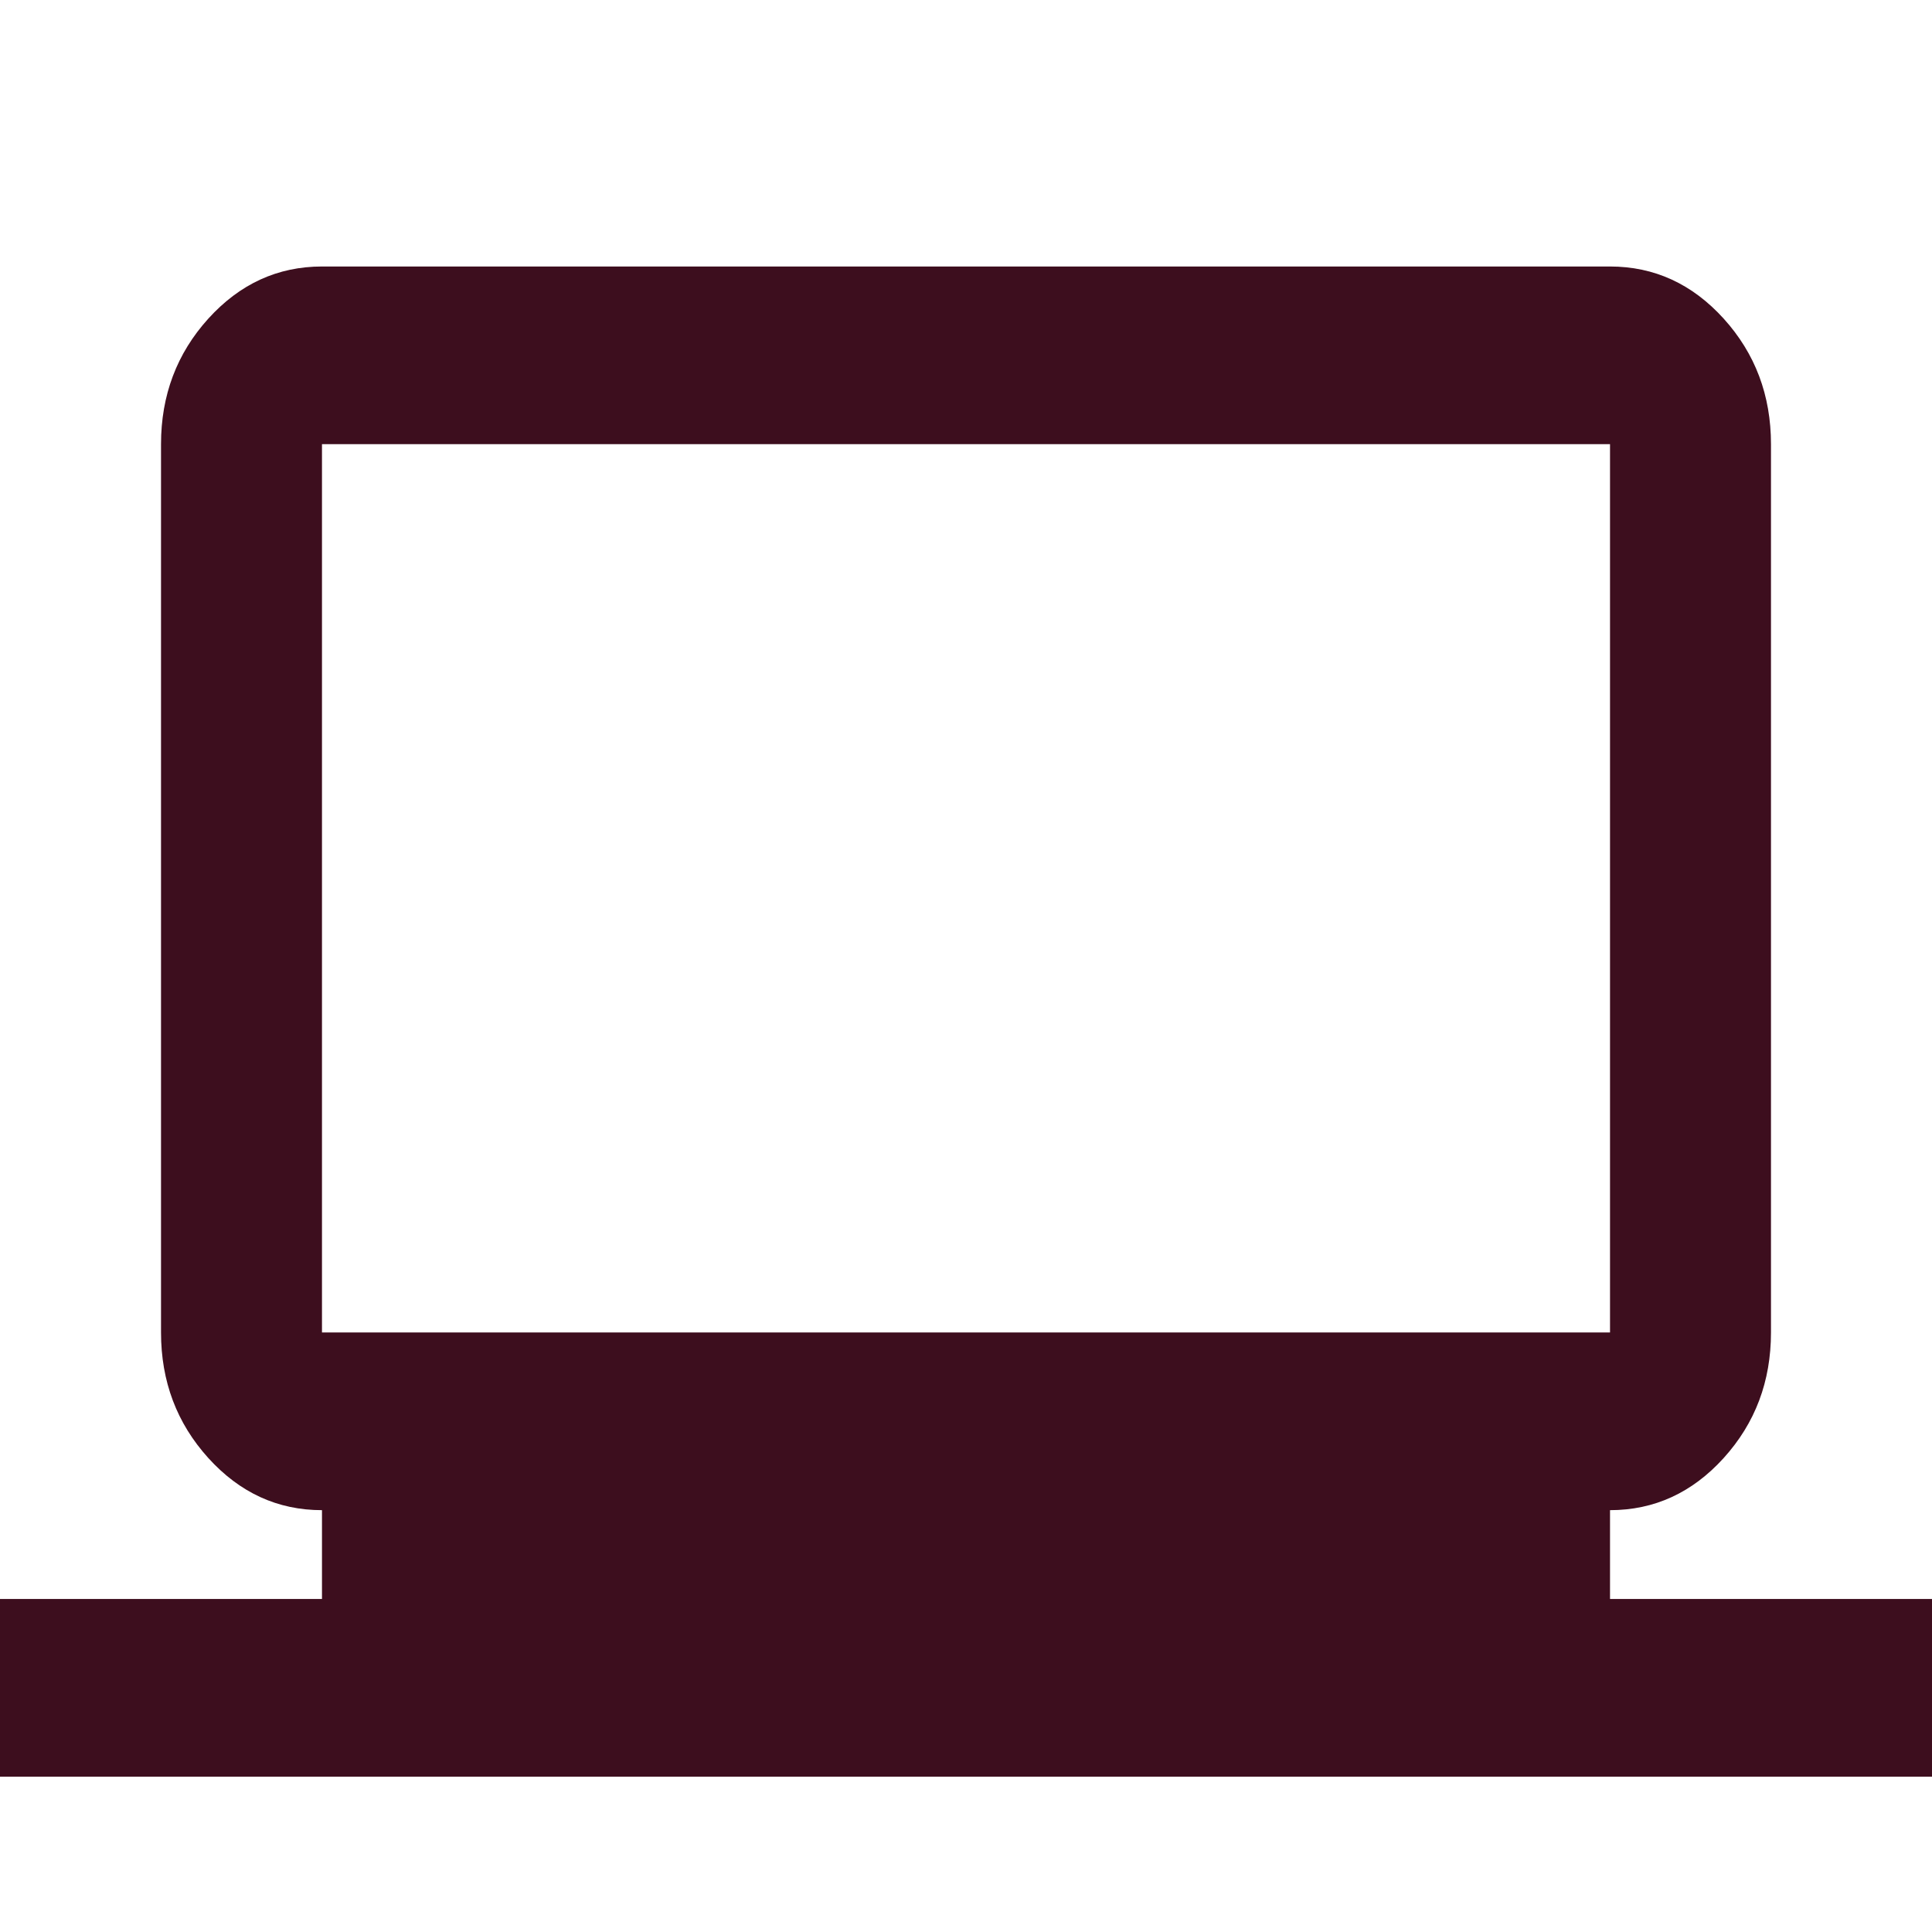
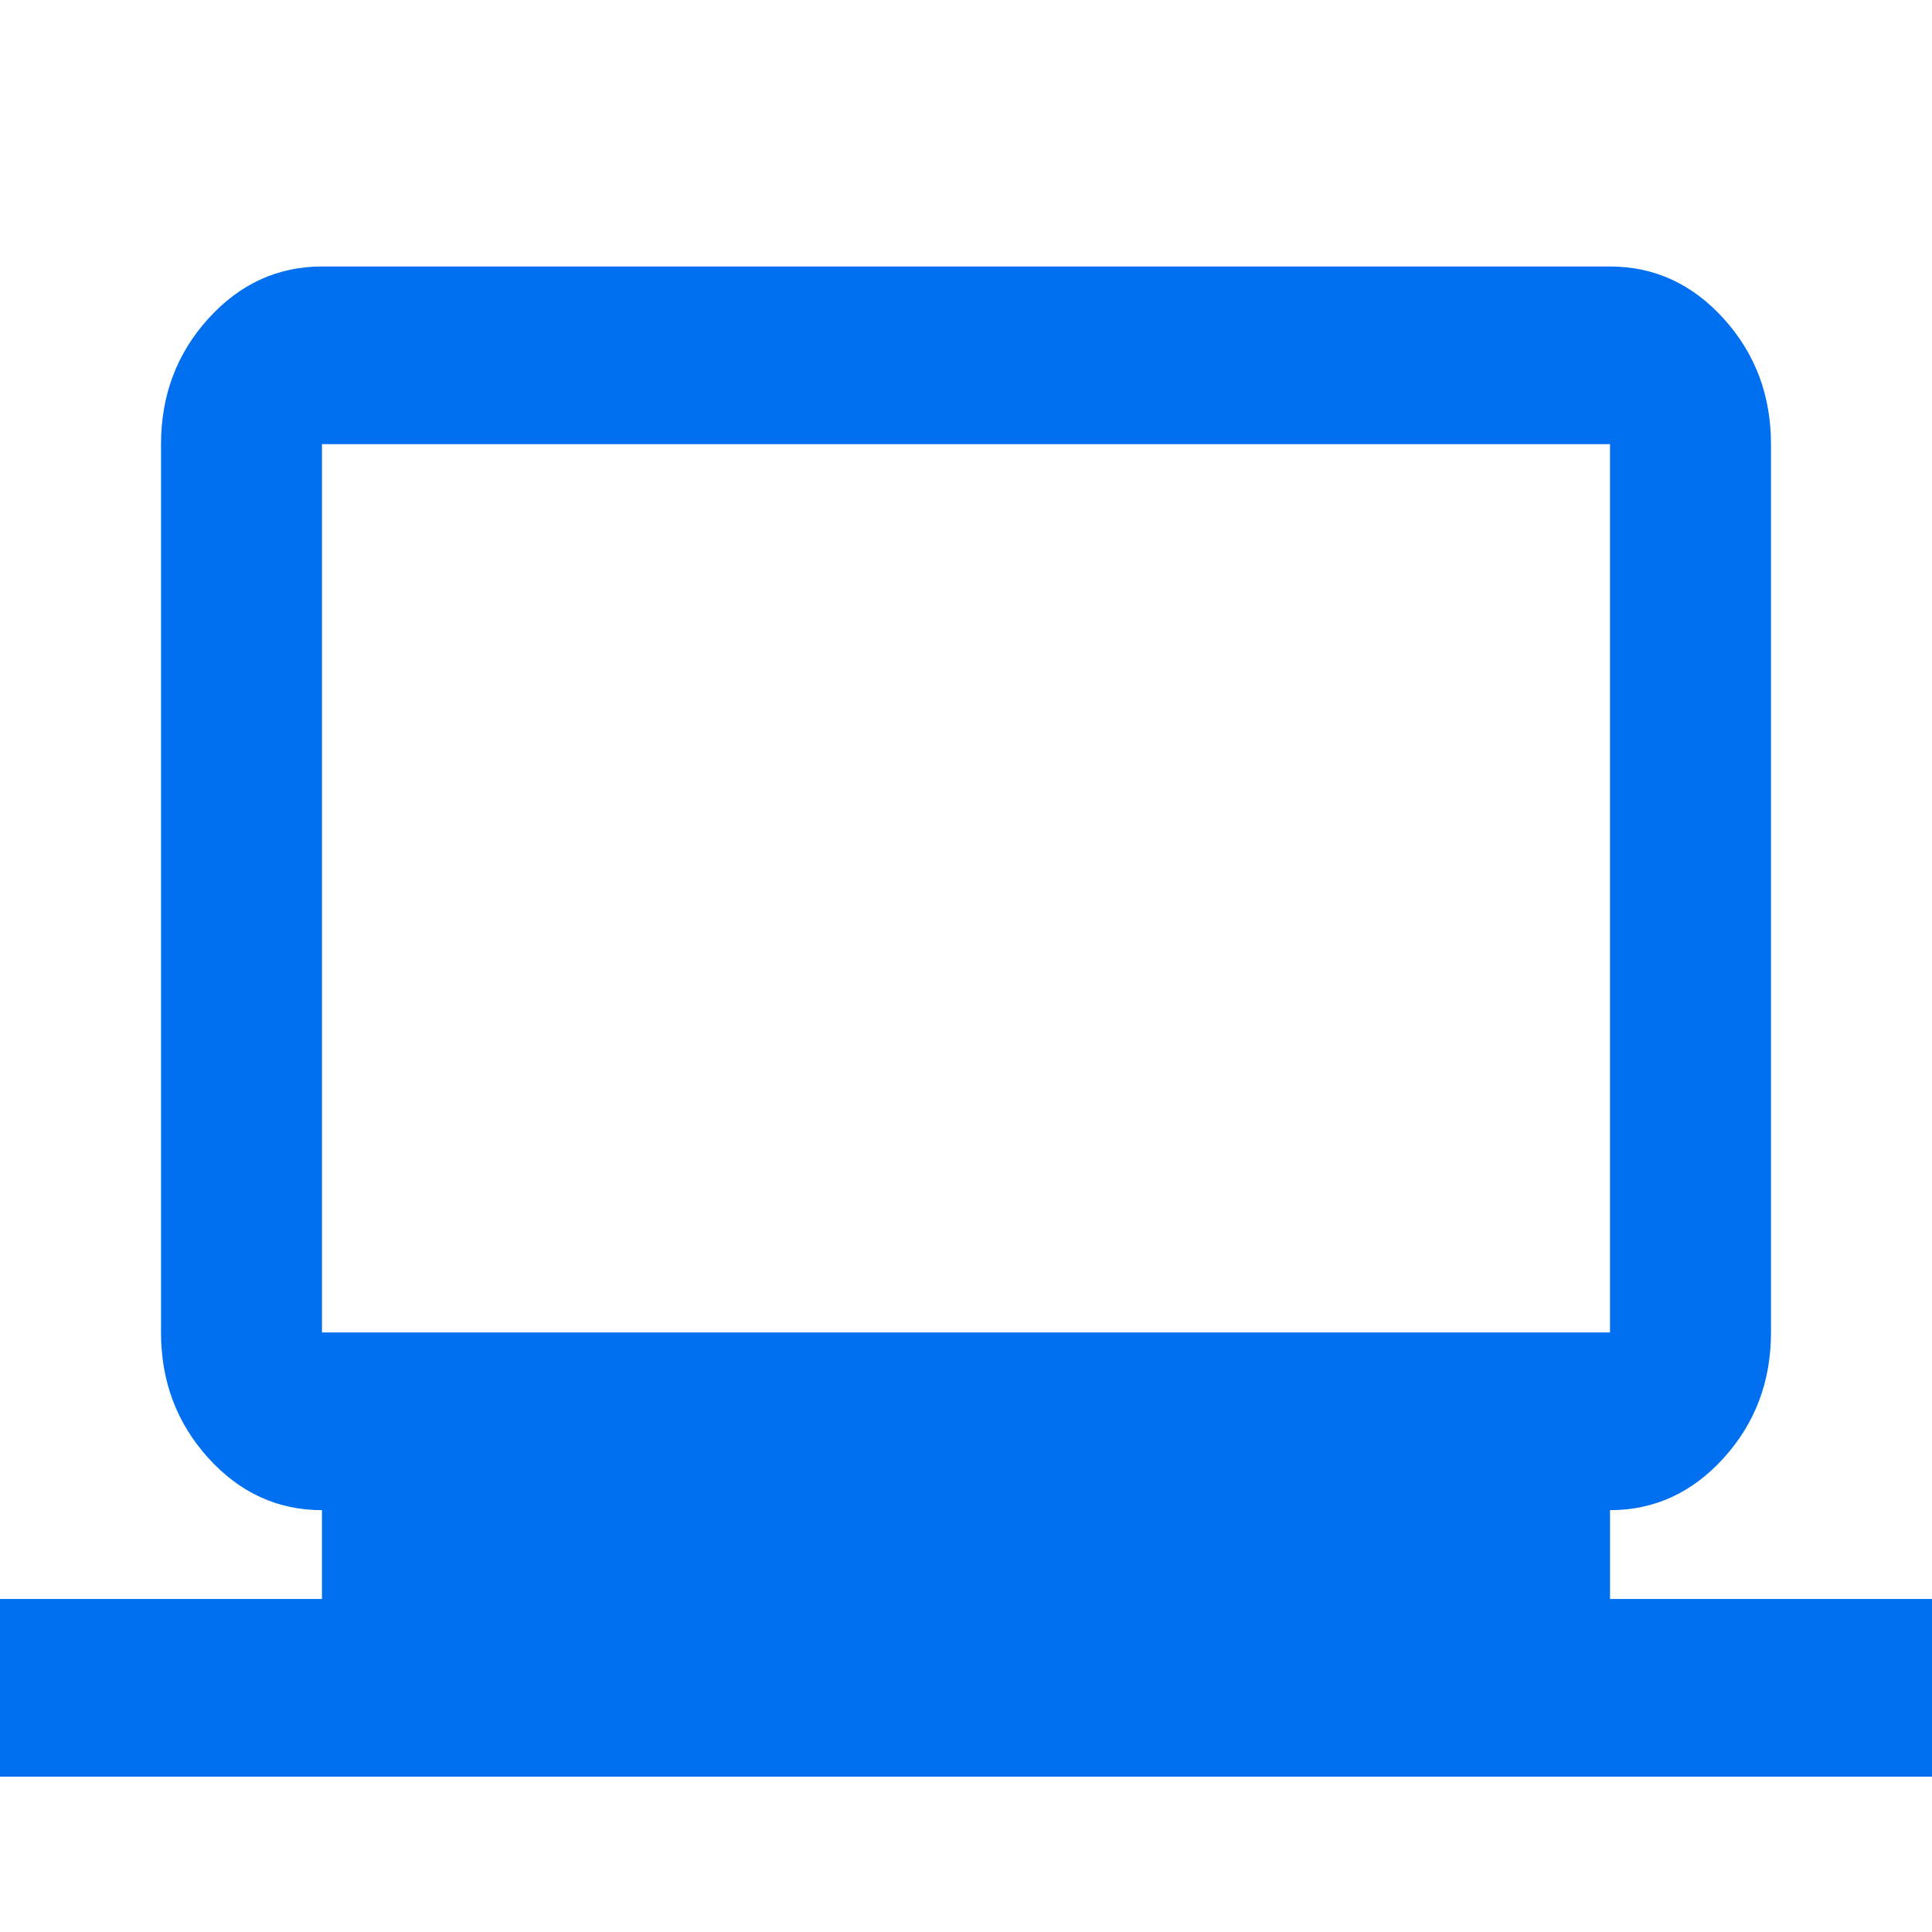
<svg xmlns="http://www.w3.org/2000/svg" width="32" height="32" viewBox="0 0 32 32" fill="none">
  <mask id="mask0_126_54" style="mask-type:alpha" maskUnits="userSpaceOnUse" x="0" y="0" width="32" height="32">
    <rect width="32" height="32" fill="#3D0E1E" />
  </mask>
  <g mask="url(#mask0_126_54)">
-     <path d="M0 29.427V26.484H5.333V25.013C4.6 25.013 3.972 24.725 3.45 24.149C2.928 23.572 2.667 22.88 2.667 22.07V7.357C2.667 6.548 2.928 5.855 3.45 5.278C3.972 4.702 4.6 4.414 5.333 4.414H26.667C27.4 4.414 28.028 4.702 28.55 5.278C29.072 5.855 29.333 6.548 29.333 7.357V22.07C29.333 22.88 29.072 23.572 28.55 24.149C28.028 24.725 27.4 25.013 26.667 25.013V26.484H32V29.427H0ZM5.333 22.07H26.667V7.357H5.333V22.07Z" fill="#3D0E1E" />
+     <path d="M0 29.427V26.484H5.333V25.013C4.6 25.013 3.972 24.725 3.45 24.149C2.928 23.572 2.667 22.88 2.667 22.07V7.357C2.667 6.548 2.928 5.855 3.45 5.278C3.972 4.702 4.6 4.414 5.333 4.414H26.667C27.4 4.414 28.028 4.702 28.55 5.278C29.072 5.855 29.333 6.548 29.333 7.357V22.07C29.333 22.88 29.072 23.572 28.55 24.149C28.028 24.725 27.4 25.013 26.667 25.013V26.484H32V29.427H0ZM5.333 22.07H26.667V7.357H5.333V22.07Z" fill="#006ff0" />
  </g>
</svg>
